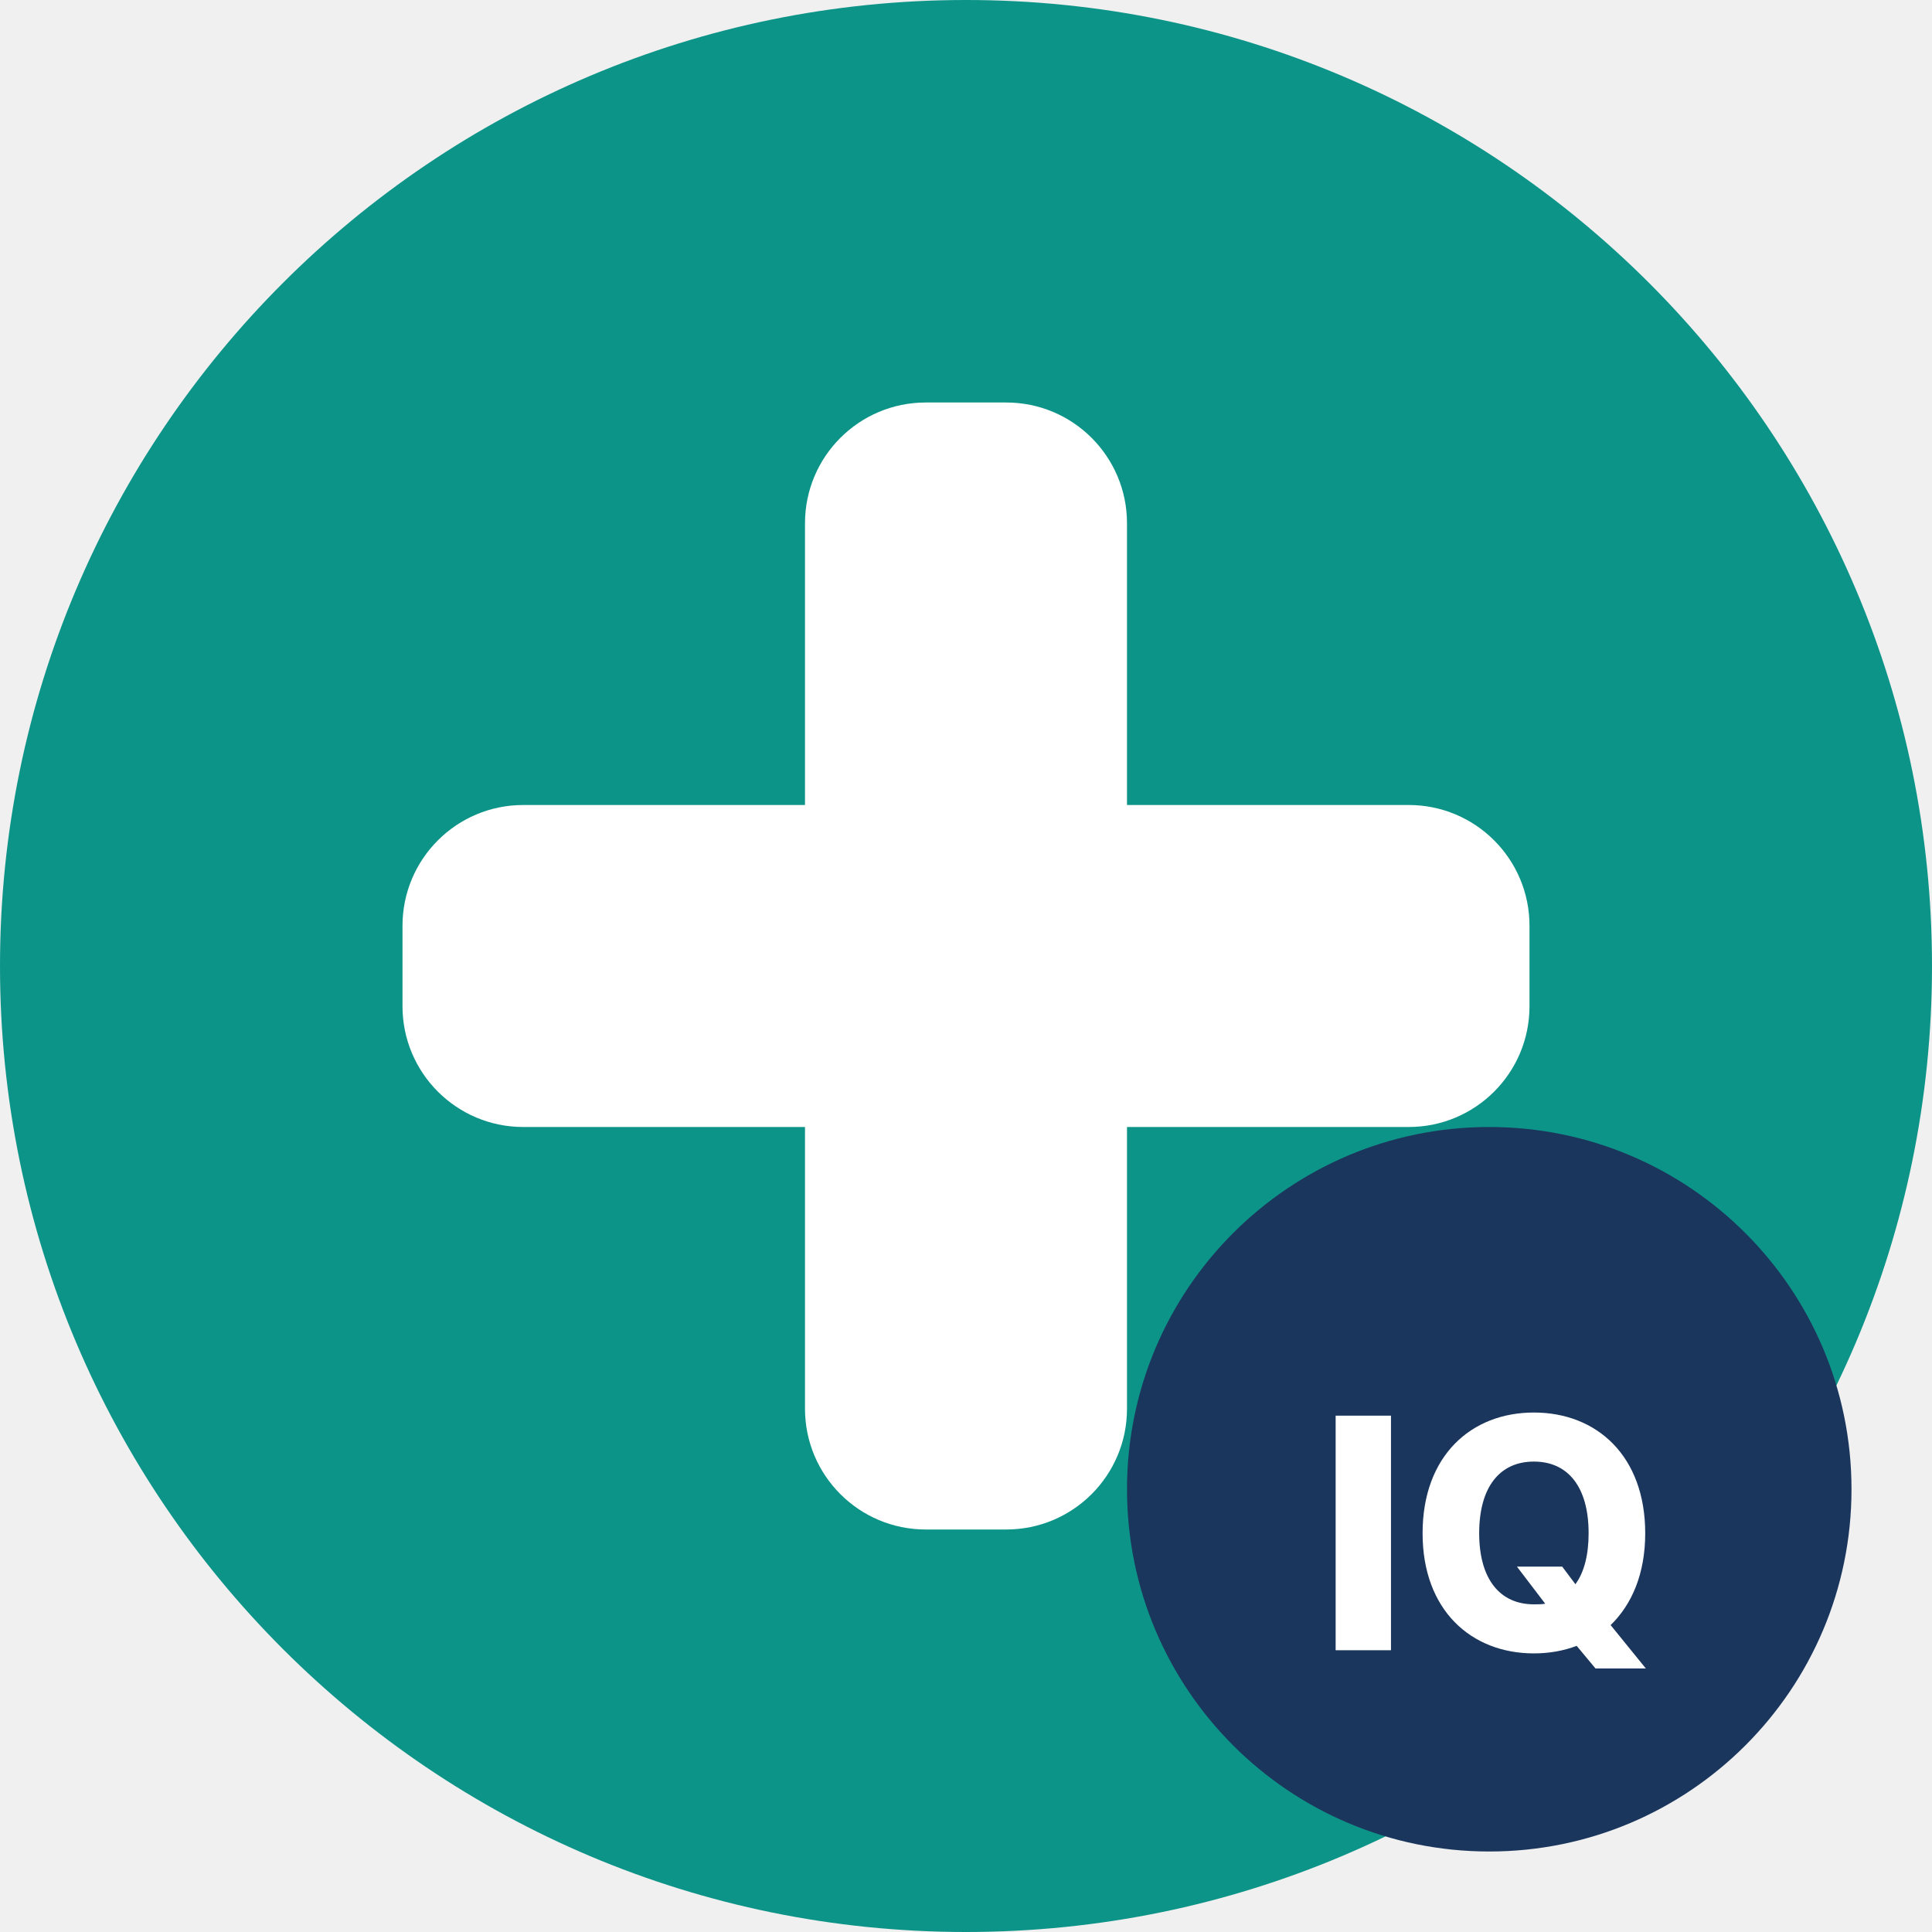
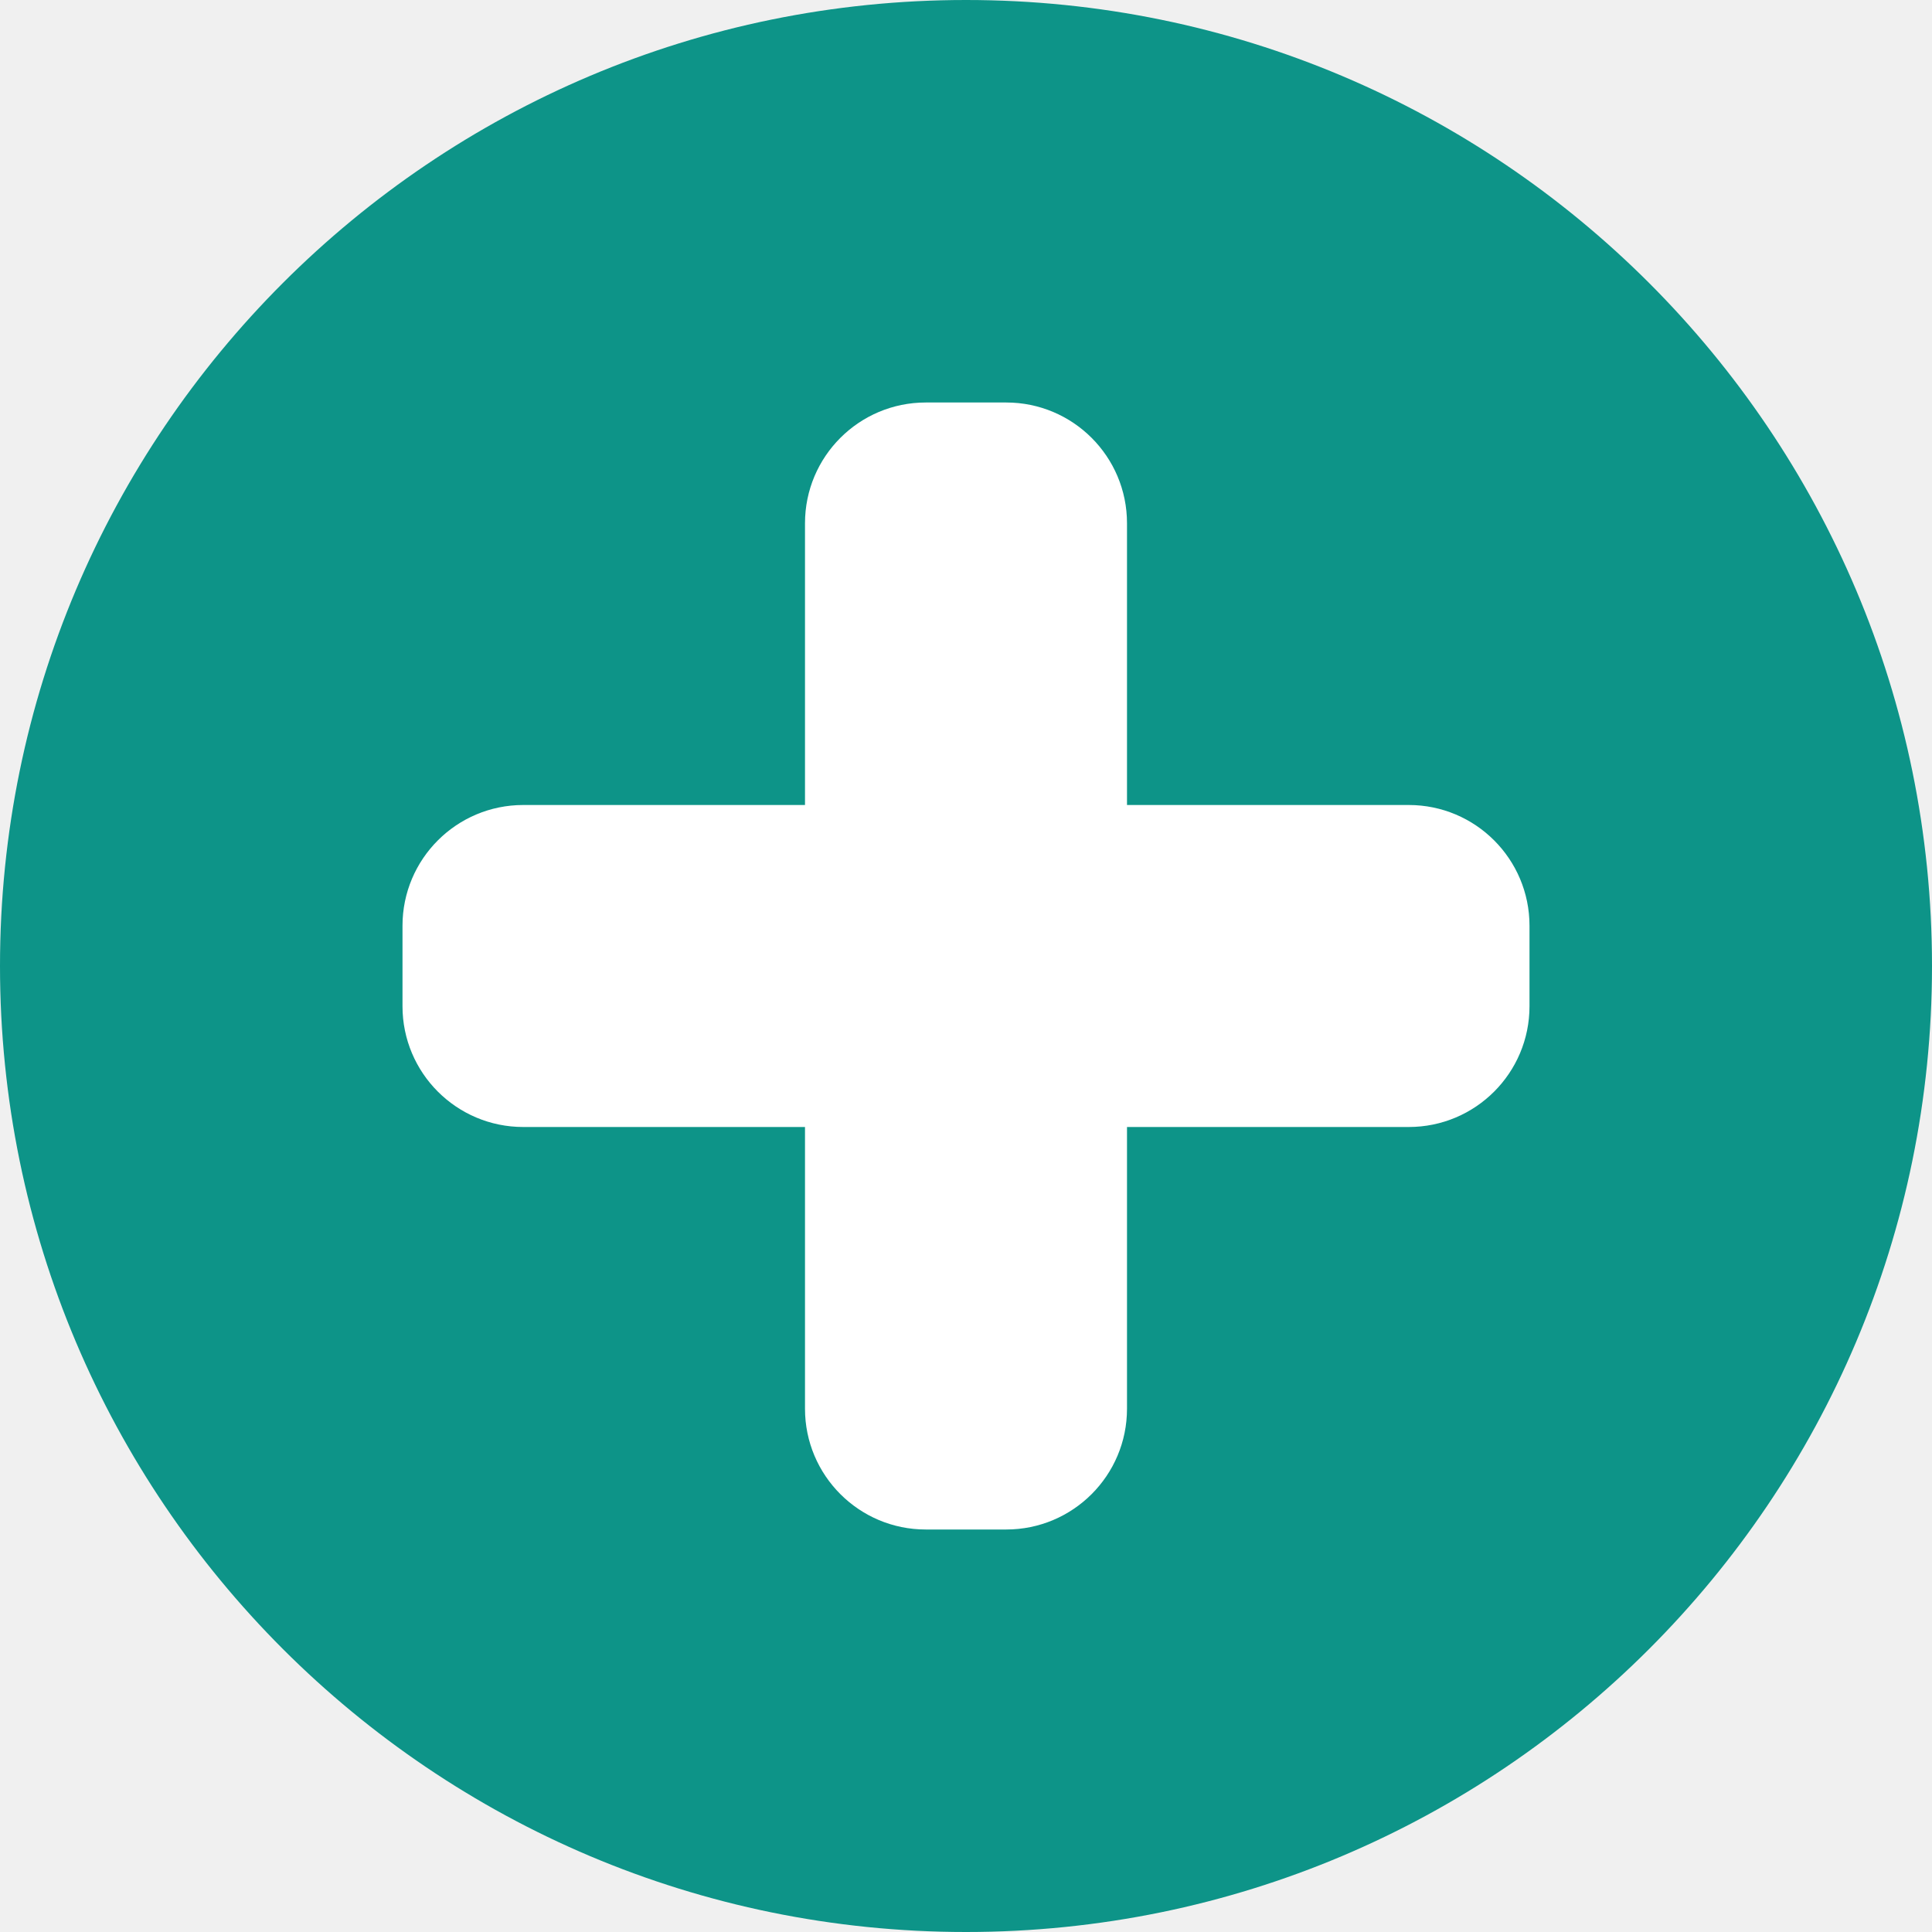
<svg xmlns="http://www.w3.org/2000/svg" viewBox="0 0 48 48" fill="none">
  <circle cx="24" cy="24" r="24" fill="#0d9488" />
  <rect x="20" y="10" width="8" height="28" rx="3" fill="white" />
  <rect x="10" y="20" width="28" height="8" rx="3" fill="white" />
-   <circle cx="37" cy="37" r="9" fill="#1a365d" />
-   <text x="37" y="41" font-family="Inter,system-ui,sans-serif" font-size="8" font-weight="800" fill="white" text-anchor="middle">IQ</text>
</svg>
